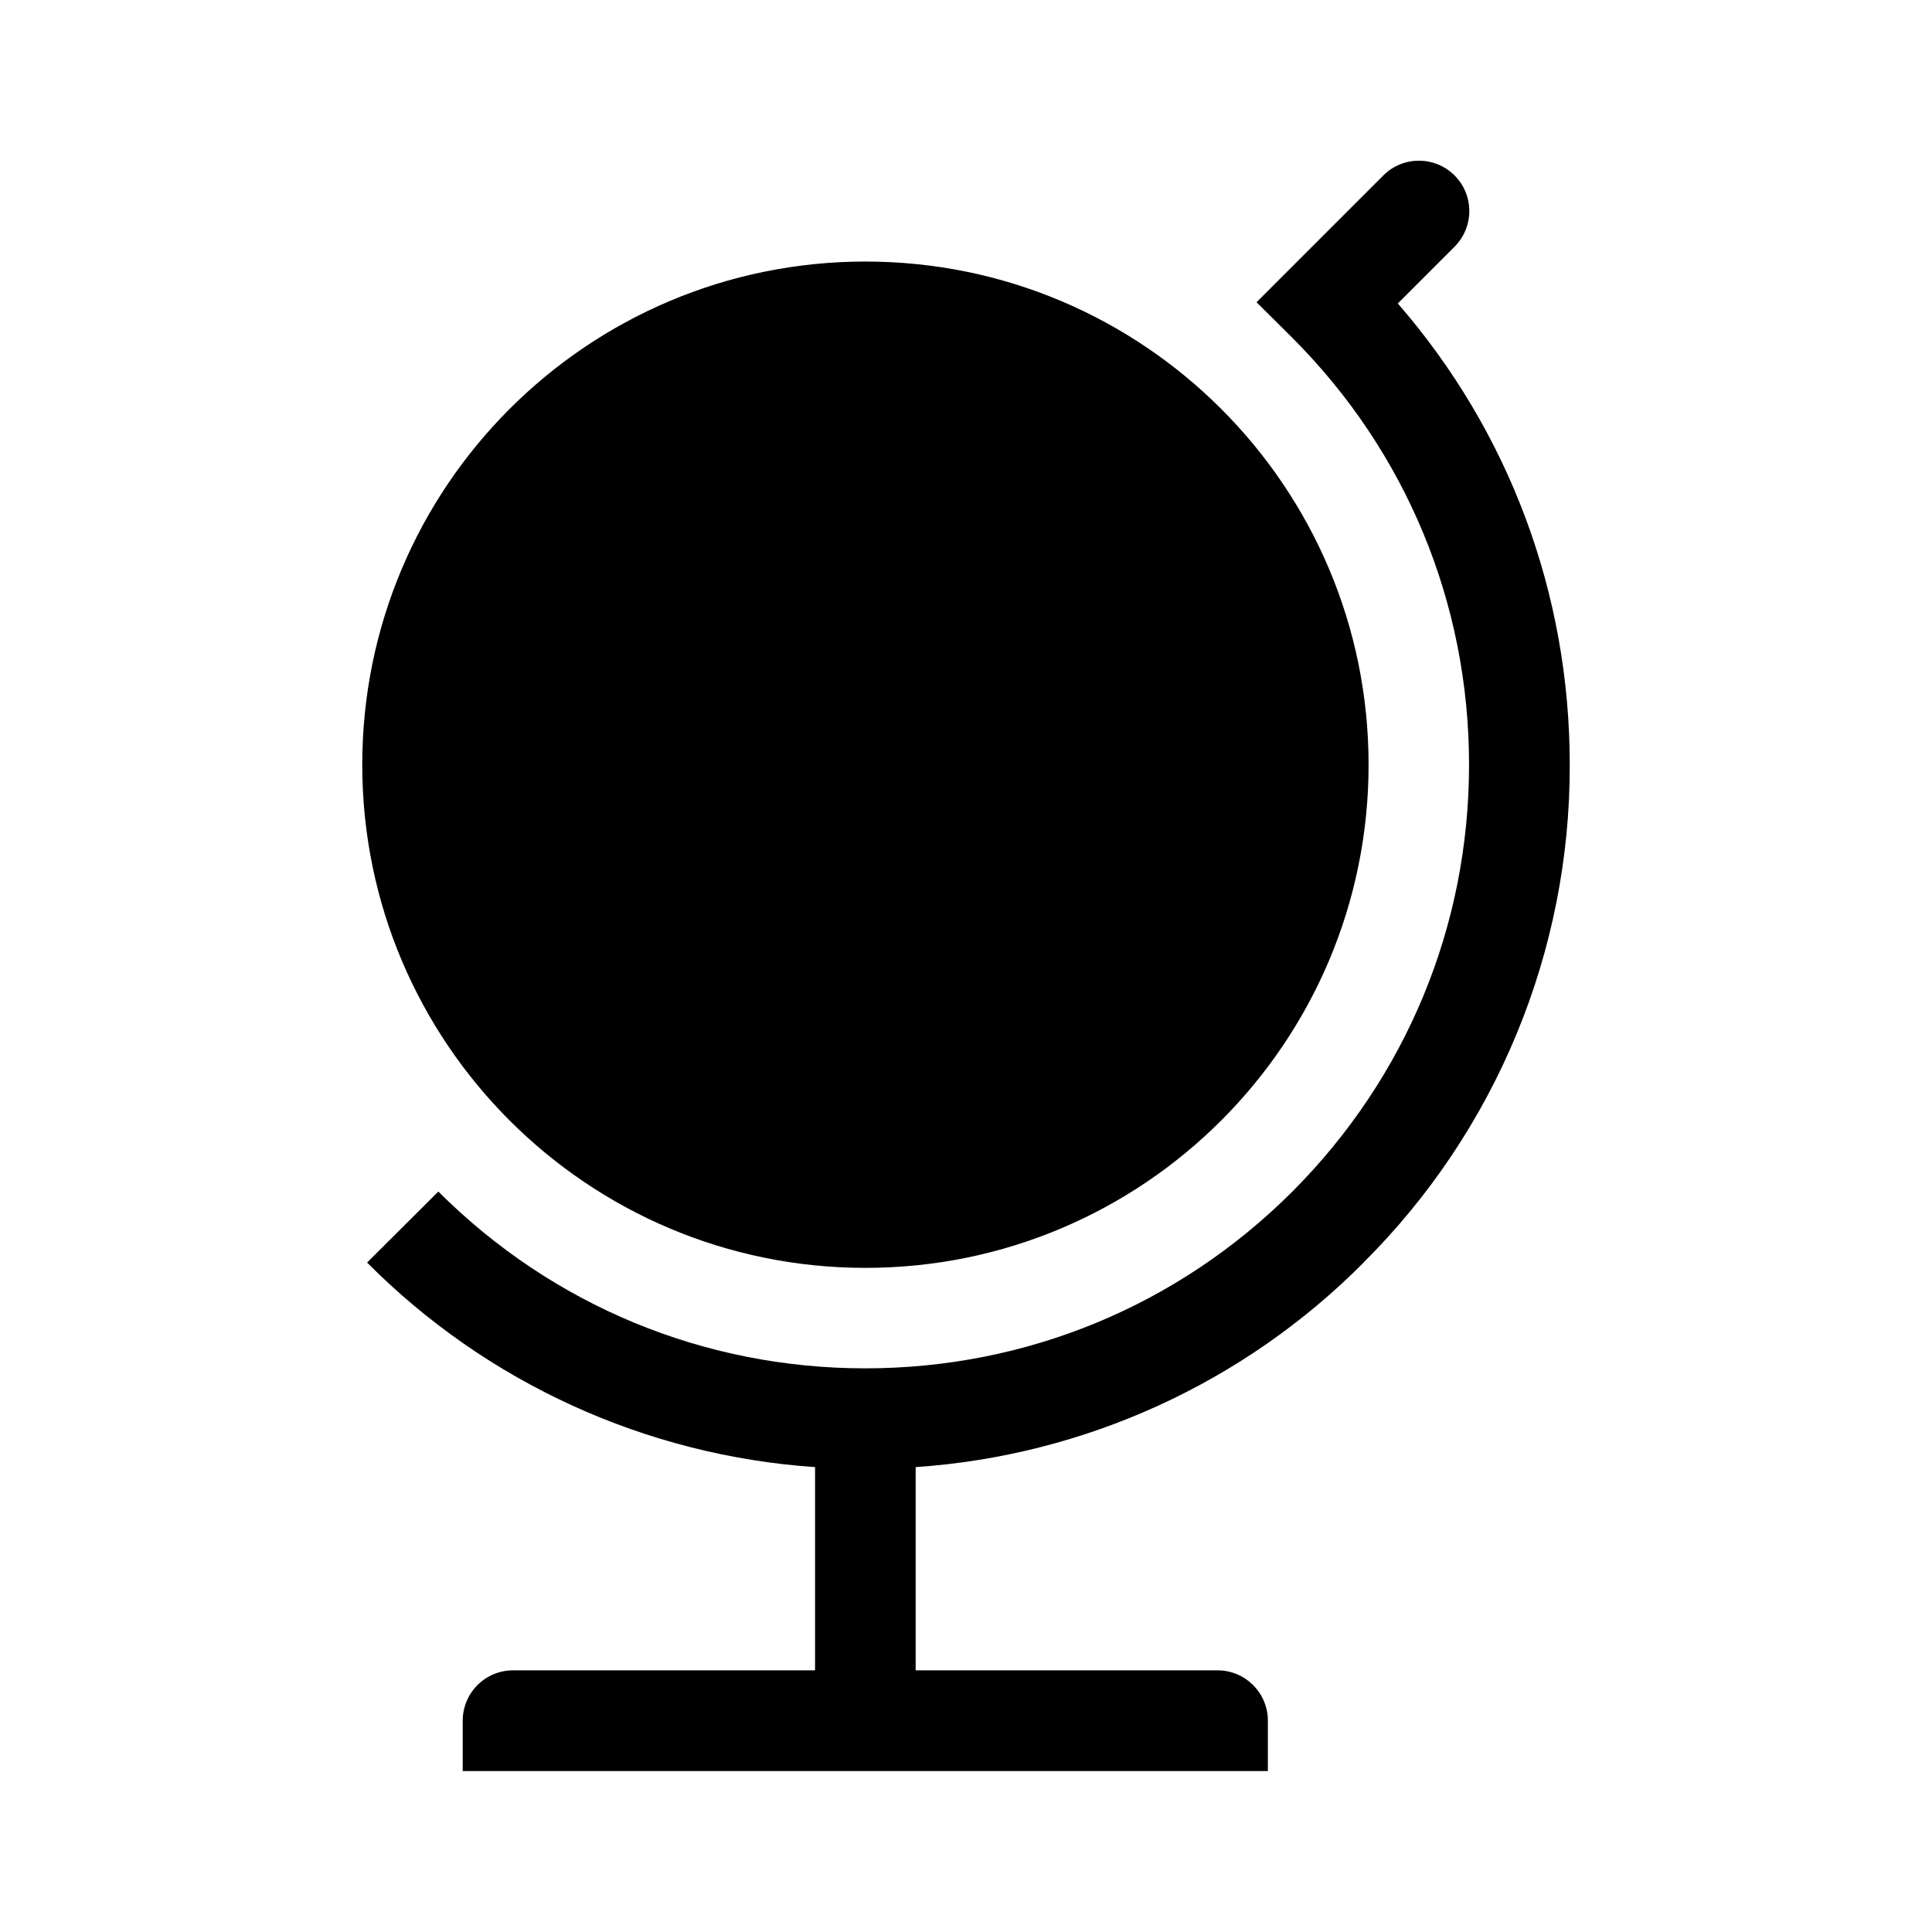
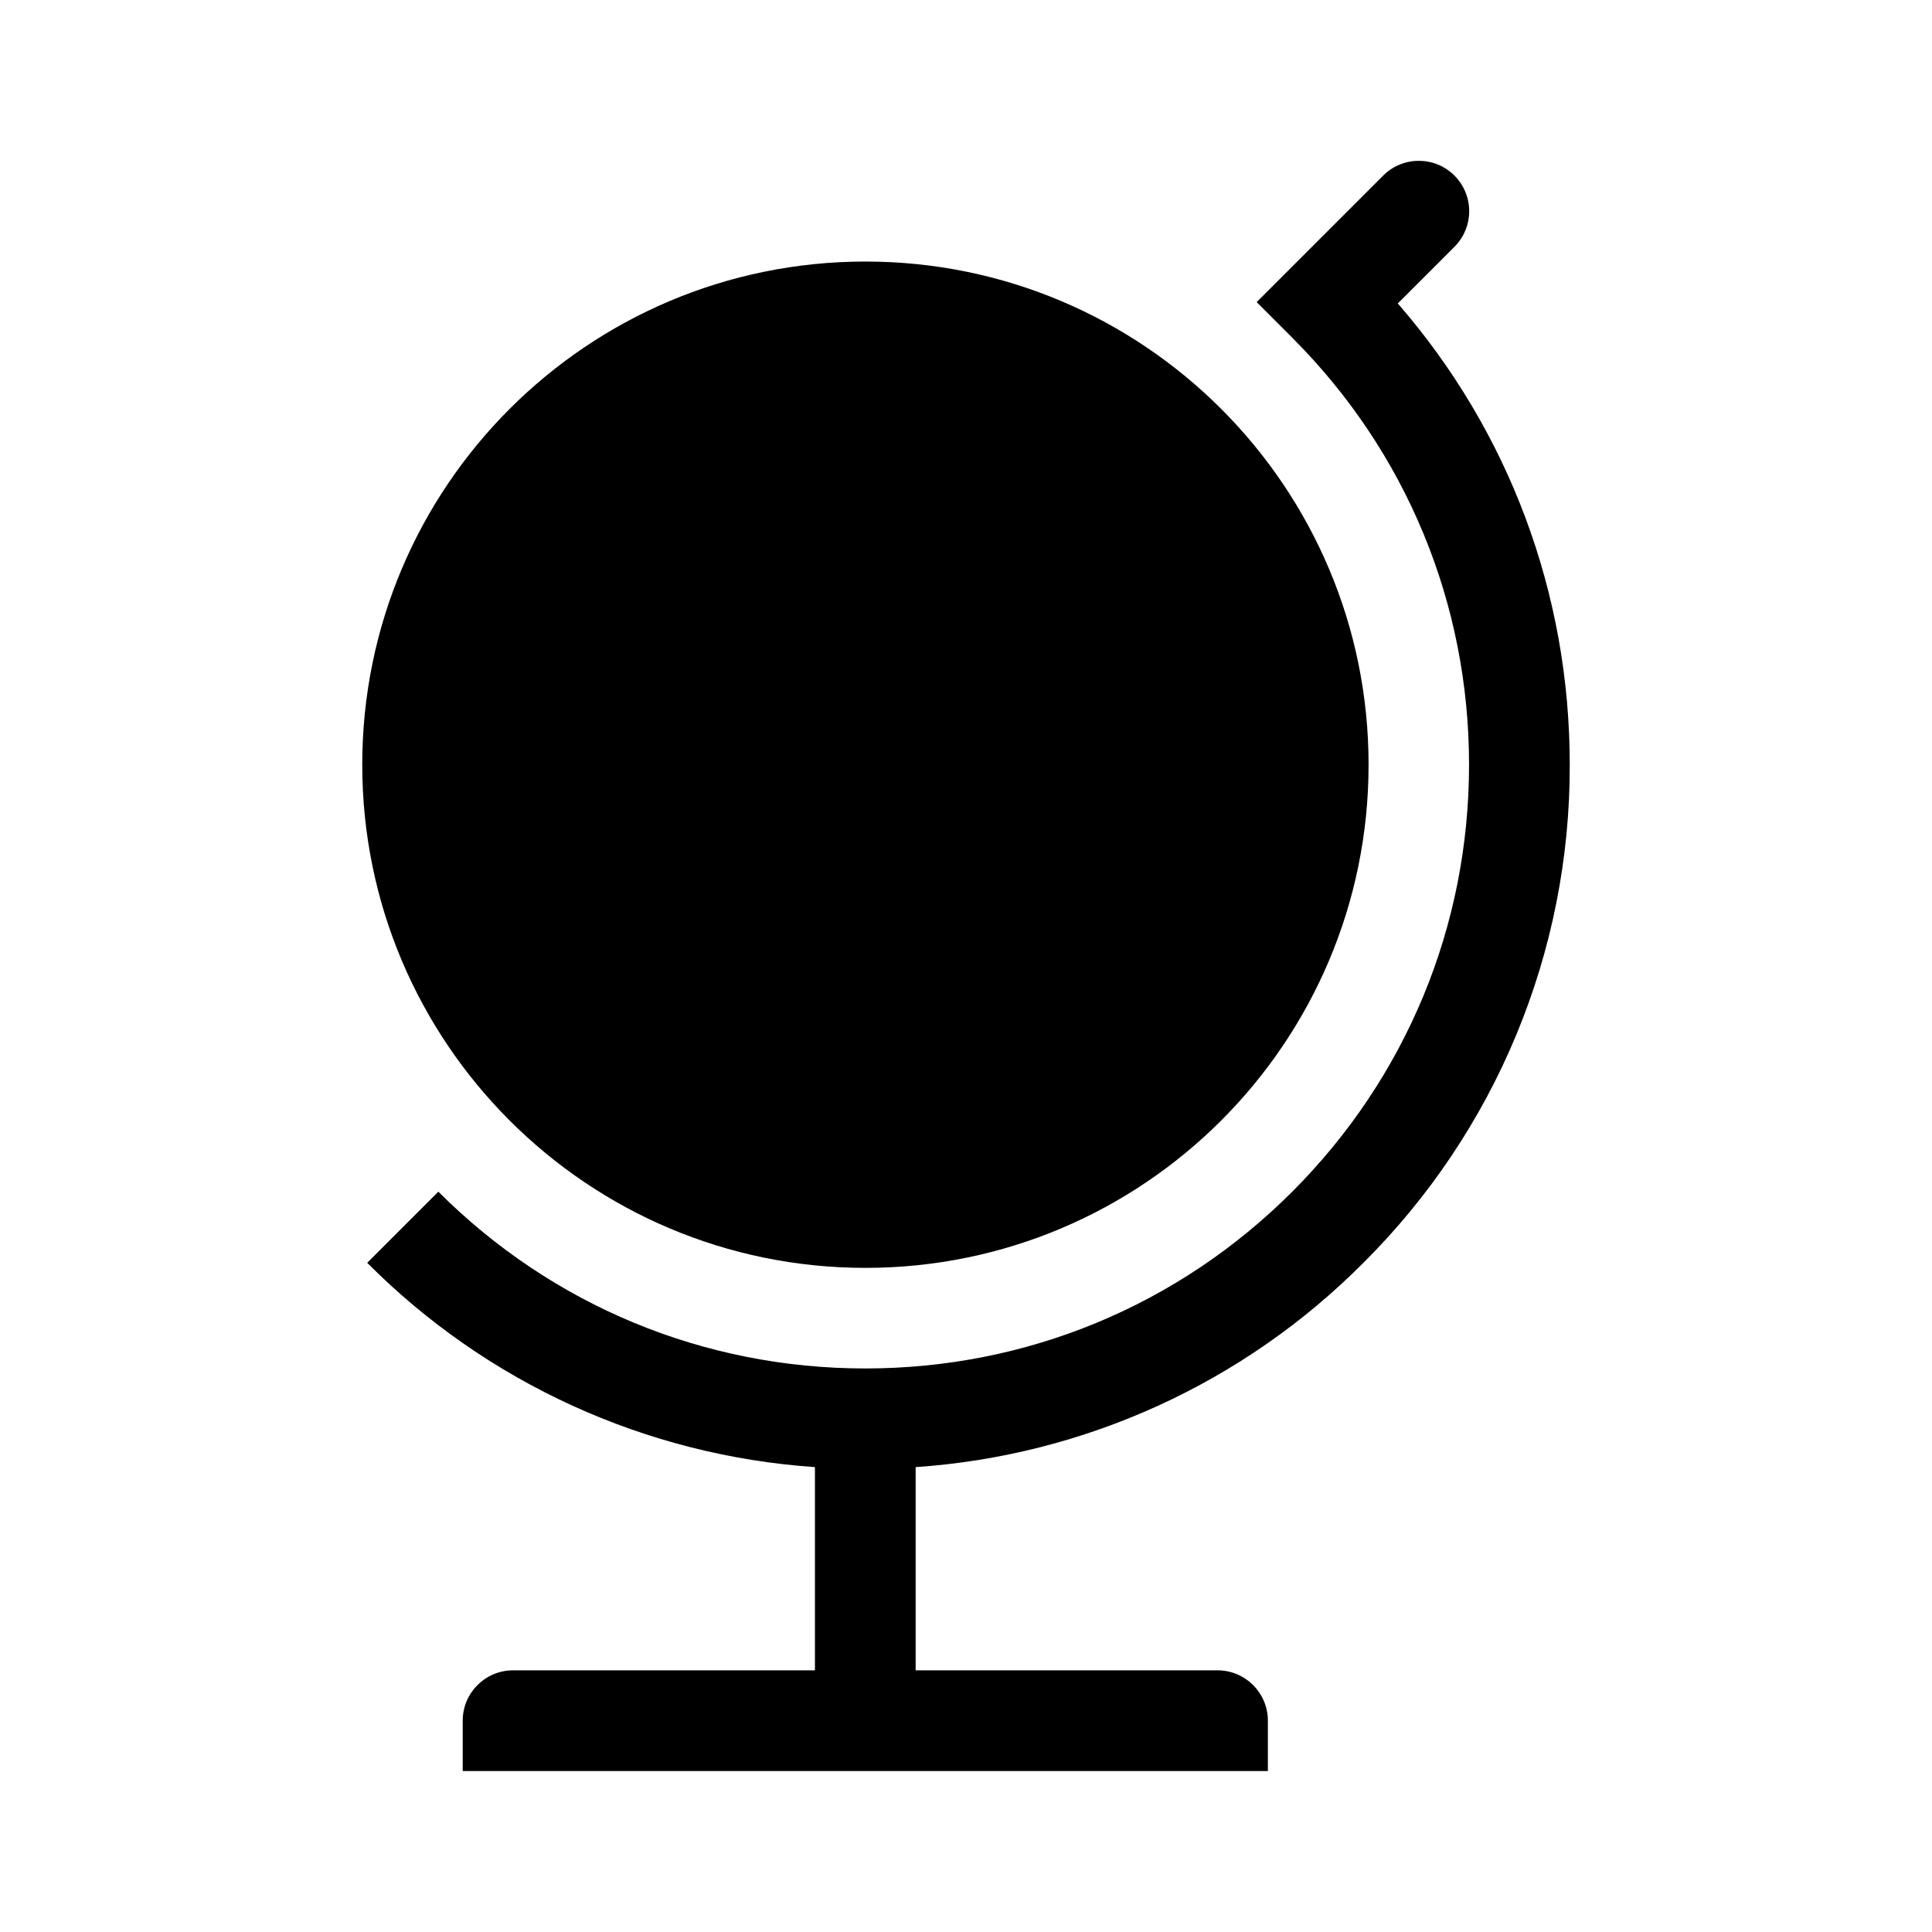
<svg xmlns="http://www.w3.org/2000/svg" viewBox="-7.5 16.5 16 16">
  <circle cx="-.333" cy="22.833" r="4.167" />
-   <path d="M3.79 26.958a5.796 5.796 0 0 0 1.71-4.125c0-1.418-.503-2.76-1.424-3.82l.47-.47a.416.416 0 0 0-.59-.59l-1.05 1.05.296.294c.944.944 1.464 2.2 1.464 3.536s-.52 2.59-1.464 3.536c-.944.943-2.2 1.463-3.536 1.463s-2.59-.52-3.536-1.464l-.59.588A5.787 5.787 0 0 0-.75 28.65v1.683h-2.5a.417.417 0 0 0-.418.417v.417H3v-.417a.417.417 0 0 0-.417-.417h-2.5V28.65a5.782 5.782 0 0 0 3.708-1.692z" />
+   <path d="M3.791 26.958A5.796 5.796 0 0 0 5.5 22.833c0-1.418-.503-2.76-1.424-3.82l.469-.469a.416.416 0 1 0-.59-.59l-1.048 1.048.295.295c.944.944 1.464 2.2 1.464 3.536s-.52 2.591-1.464 3.536c-.944.944-2.2 1.464-3.536 1.464s-2.591-.52-3.536-1.464l-.589.589A5.787 5.787 0 0 0-.751 28.65v1.683h-2.5a.417.417 0 0 0-.417.417v.417H3v-.417a.417.417 0 0 0-.417-.417h-2.5V28.65a5.782 5.782 0 0 0 3.708-1.692z" />
</svg>
